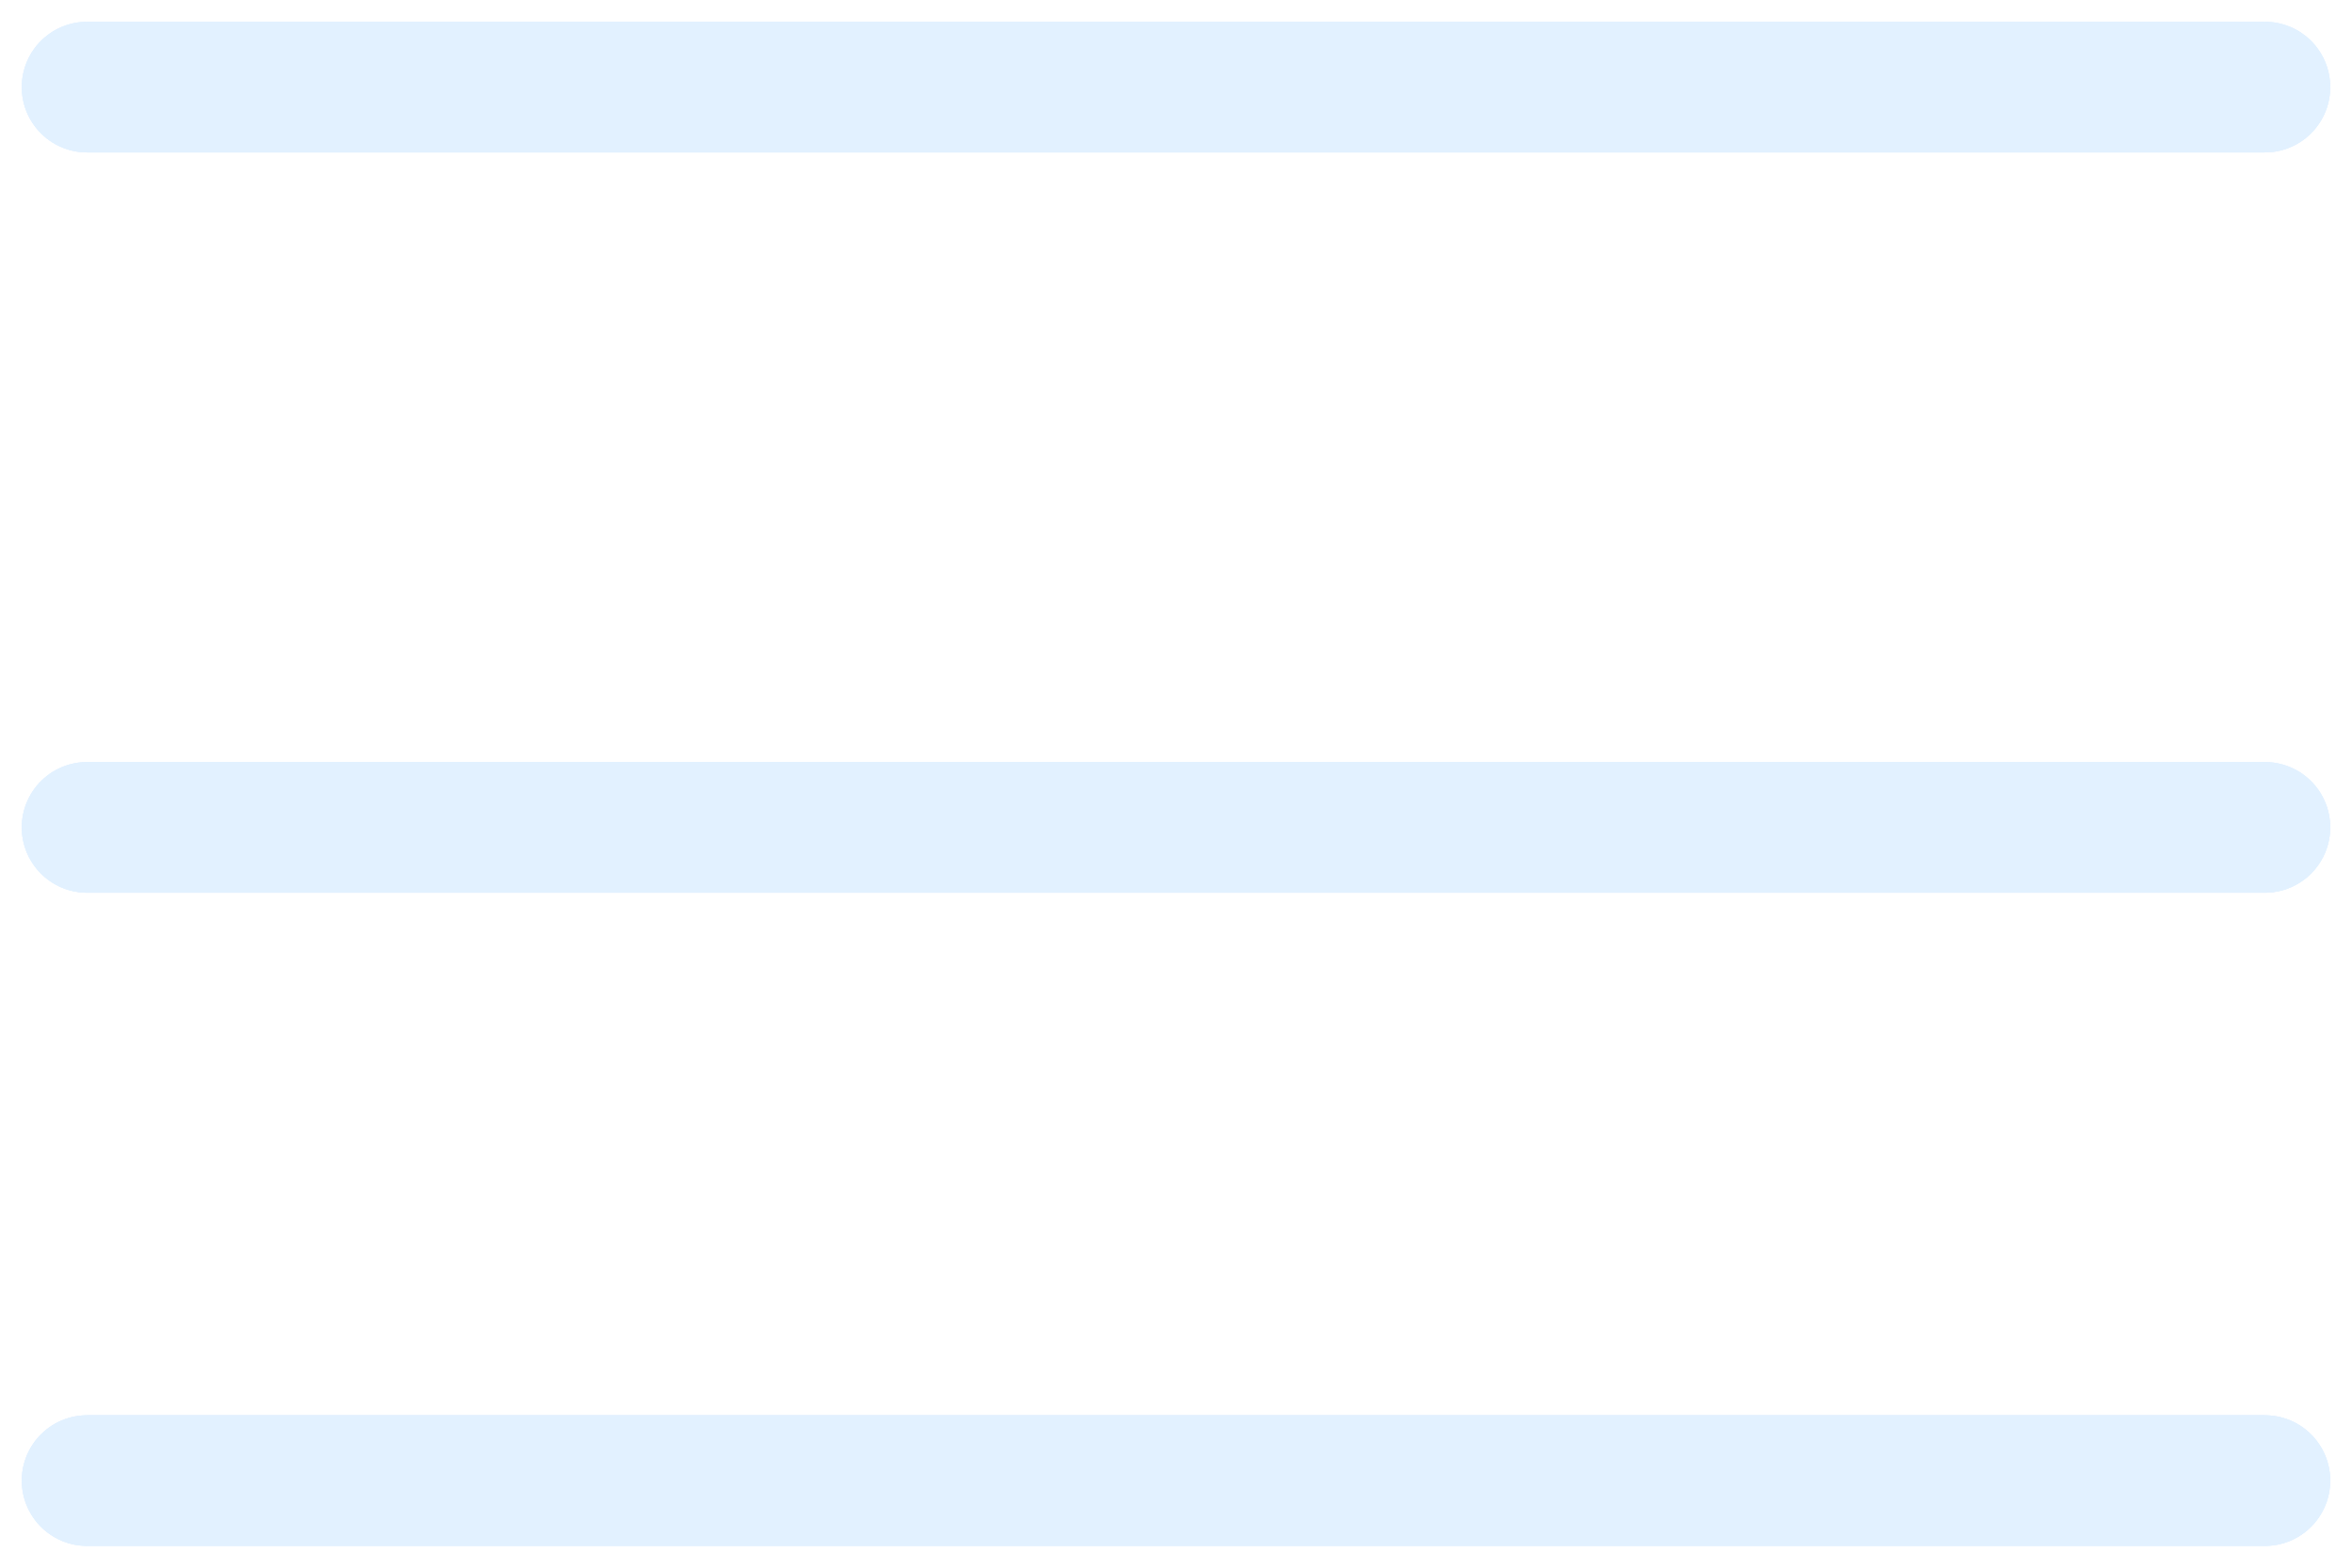
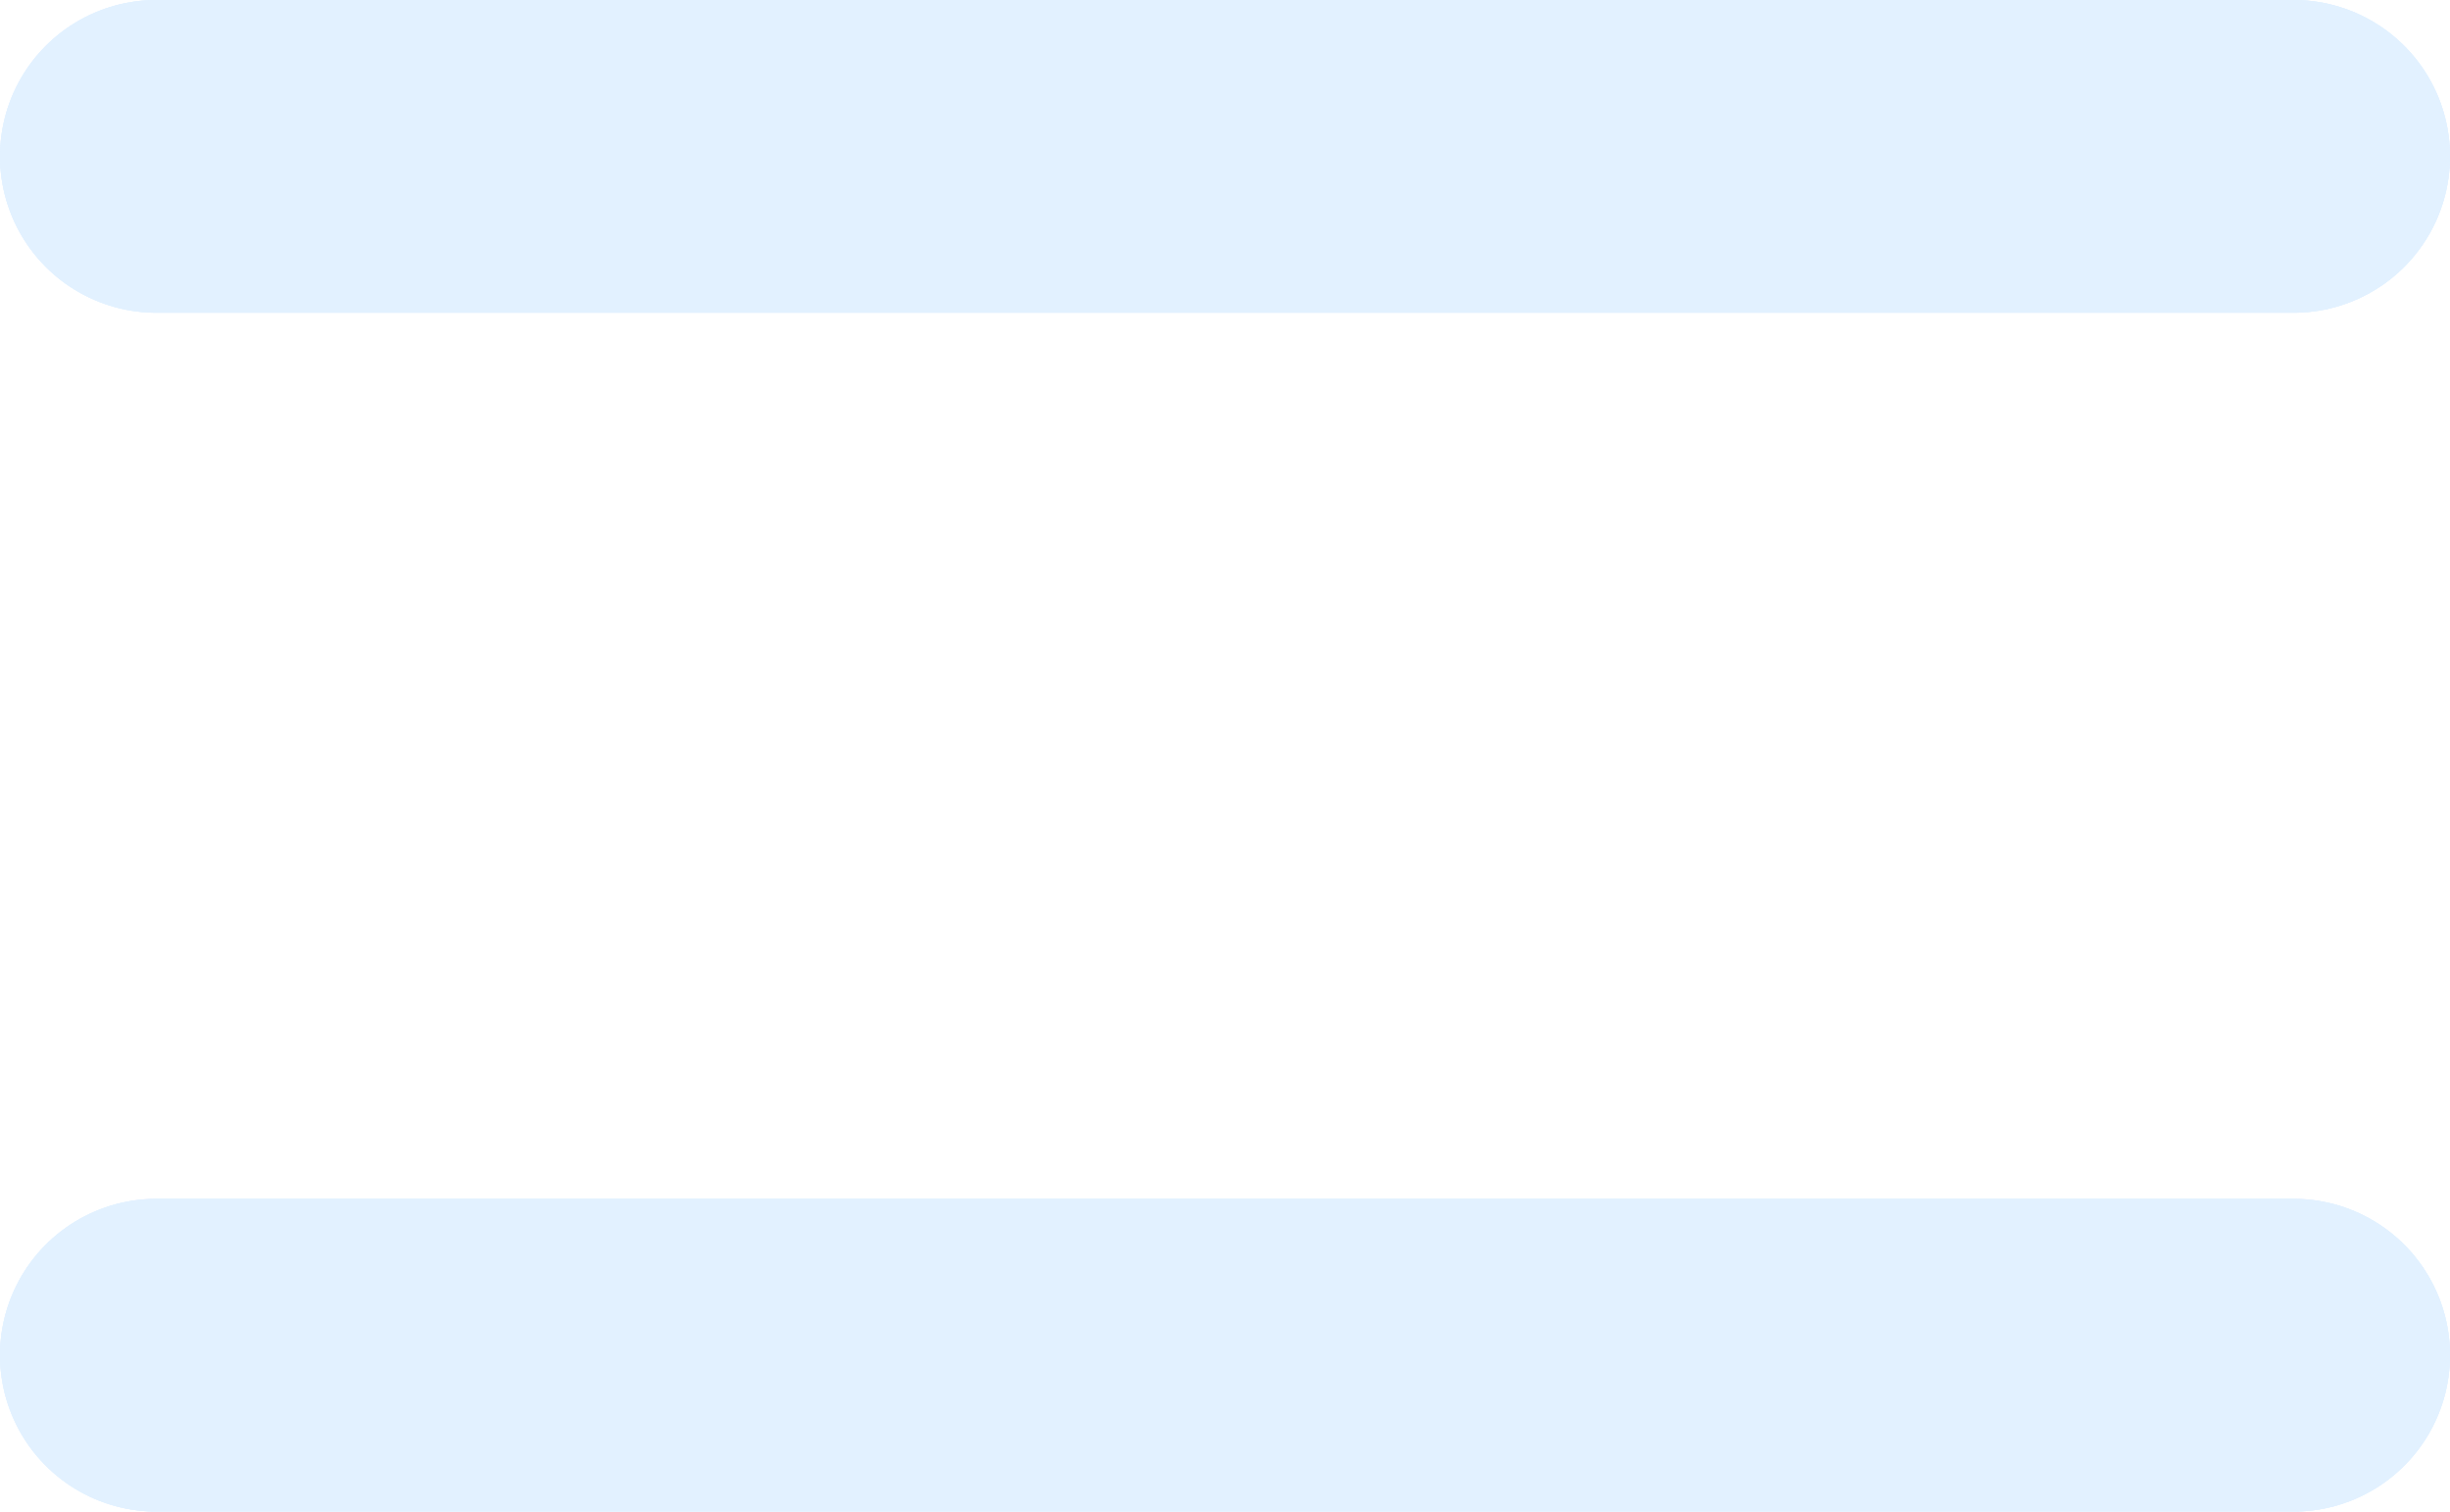
- <svg xmlns="http://www.w3.org/2000/svg" width="54" height="36" viewBox="0 0 54 36" fill="none">
-   <path d="M2 2H52" stroke="#E2F1FF" stroke-width="3" stroke-linecap="round" />
-   <path d="M2 2H52" stroke="#E2F1FF" stroke-width="3" stroke-linecap="round" />
-   <path d="M2 2H52" stroke="#E2F1FF" stroke-width="3" stroke-linecap="round" />
-   <path d="M2 19H52" stroke="#E2F1FF" stroke-width="3" stroke-linecap="round" />
-   <path d="M2 19H52" stroke="#E2F1FF" stroke-width="3" stroke-linecap="round" />
-   <path d="M2 19H52" stroke="#E2F1FF" stroke-width="3" stroke-linecap="round" />
-   <path d="M2 34H52" stroke="#E2F1FF" stroke-width="3" stroke-linecap="round" />
-   <path d="M2 34H52" stroke="#E2F1FF" stroke-width="3" stroke-linecap="round" />
-   <path d="M2 34H52" stroke="#E2F1FF" stroke-width="3" stroke-linecap="round" />
+ <svg xmlns="http://www.w3.org/2000/svg" width="47" height="29" viewBox="0 0 47 29" fill="none">
+   <path d="M3 3H44" stroke="#E2F1FF" stroke-width="6" stroke-linecap="round" />
+   <path d="M3 3H44" stroke="#E2F1FF" stroke-width="6" stroke-linecap="round" />
+   <path d="M3 3H44" stroke="#E2F1FF" stroke-width="6" stroke-linecap="round" />
+   <path d="M3 26H44" stroke="#E2F1FF" stroke-width="6" stroke-linecap="round" />
+   <path d="M3 26H44" stroke="#E2F1FF" stroke-width="6" stroke-linecap="round" />
+   <path d="M3 26H44" stroke="#E2F1FF" stroke-width="6" stroke-linecap="round" />
</svg>
